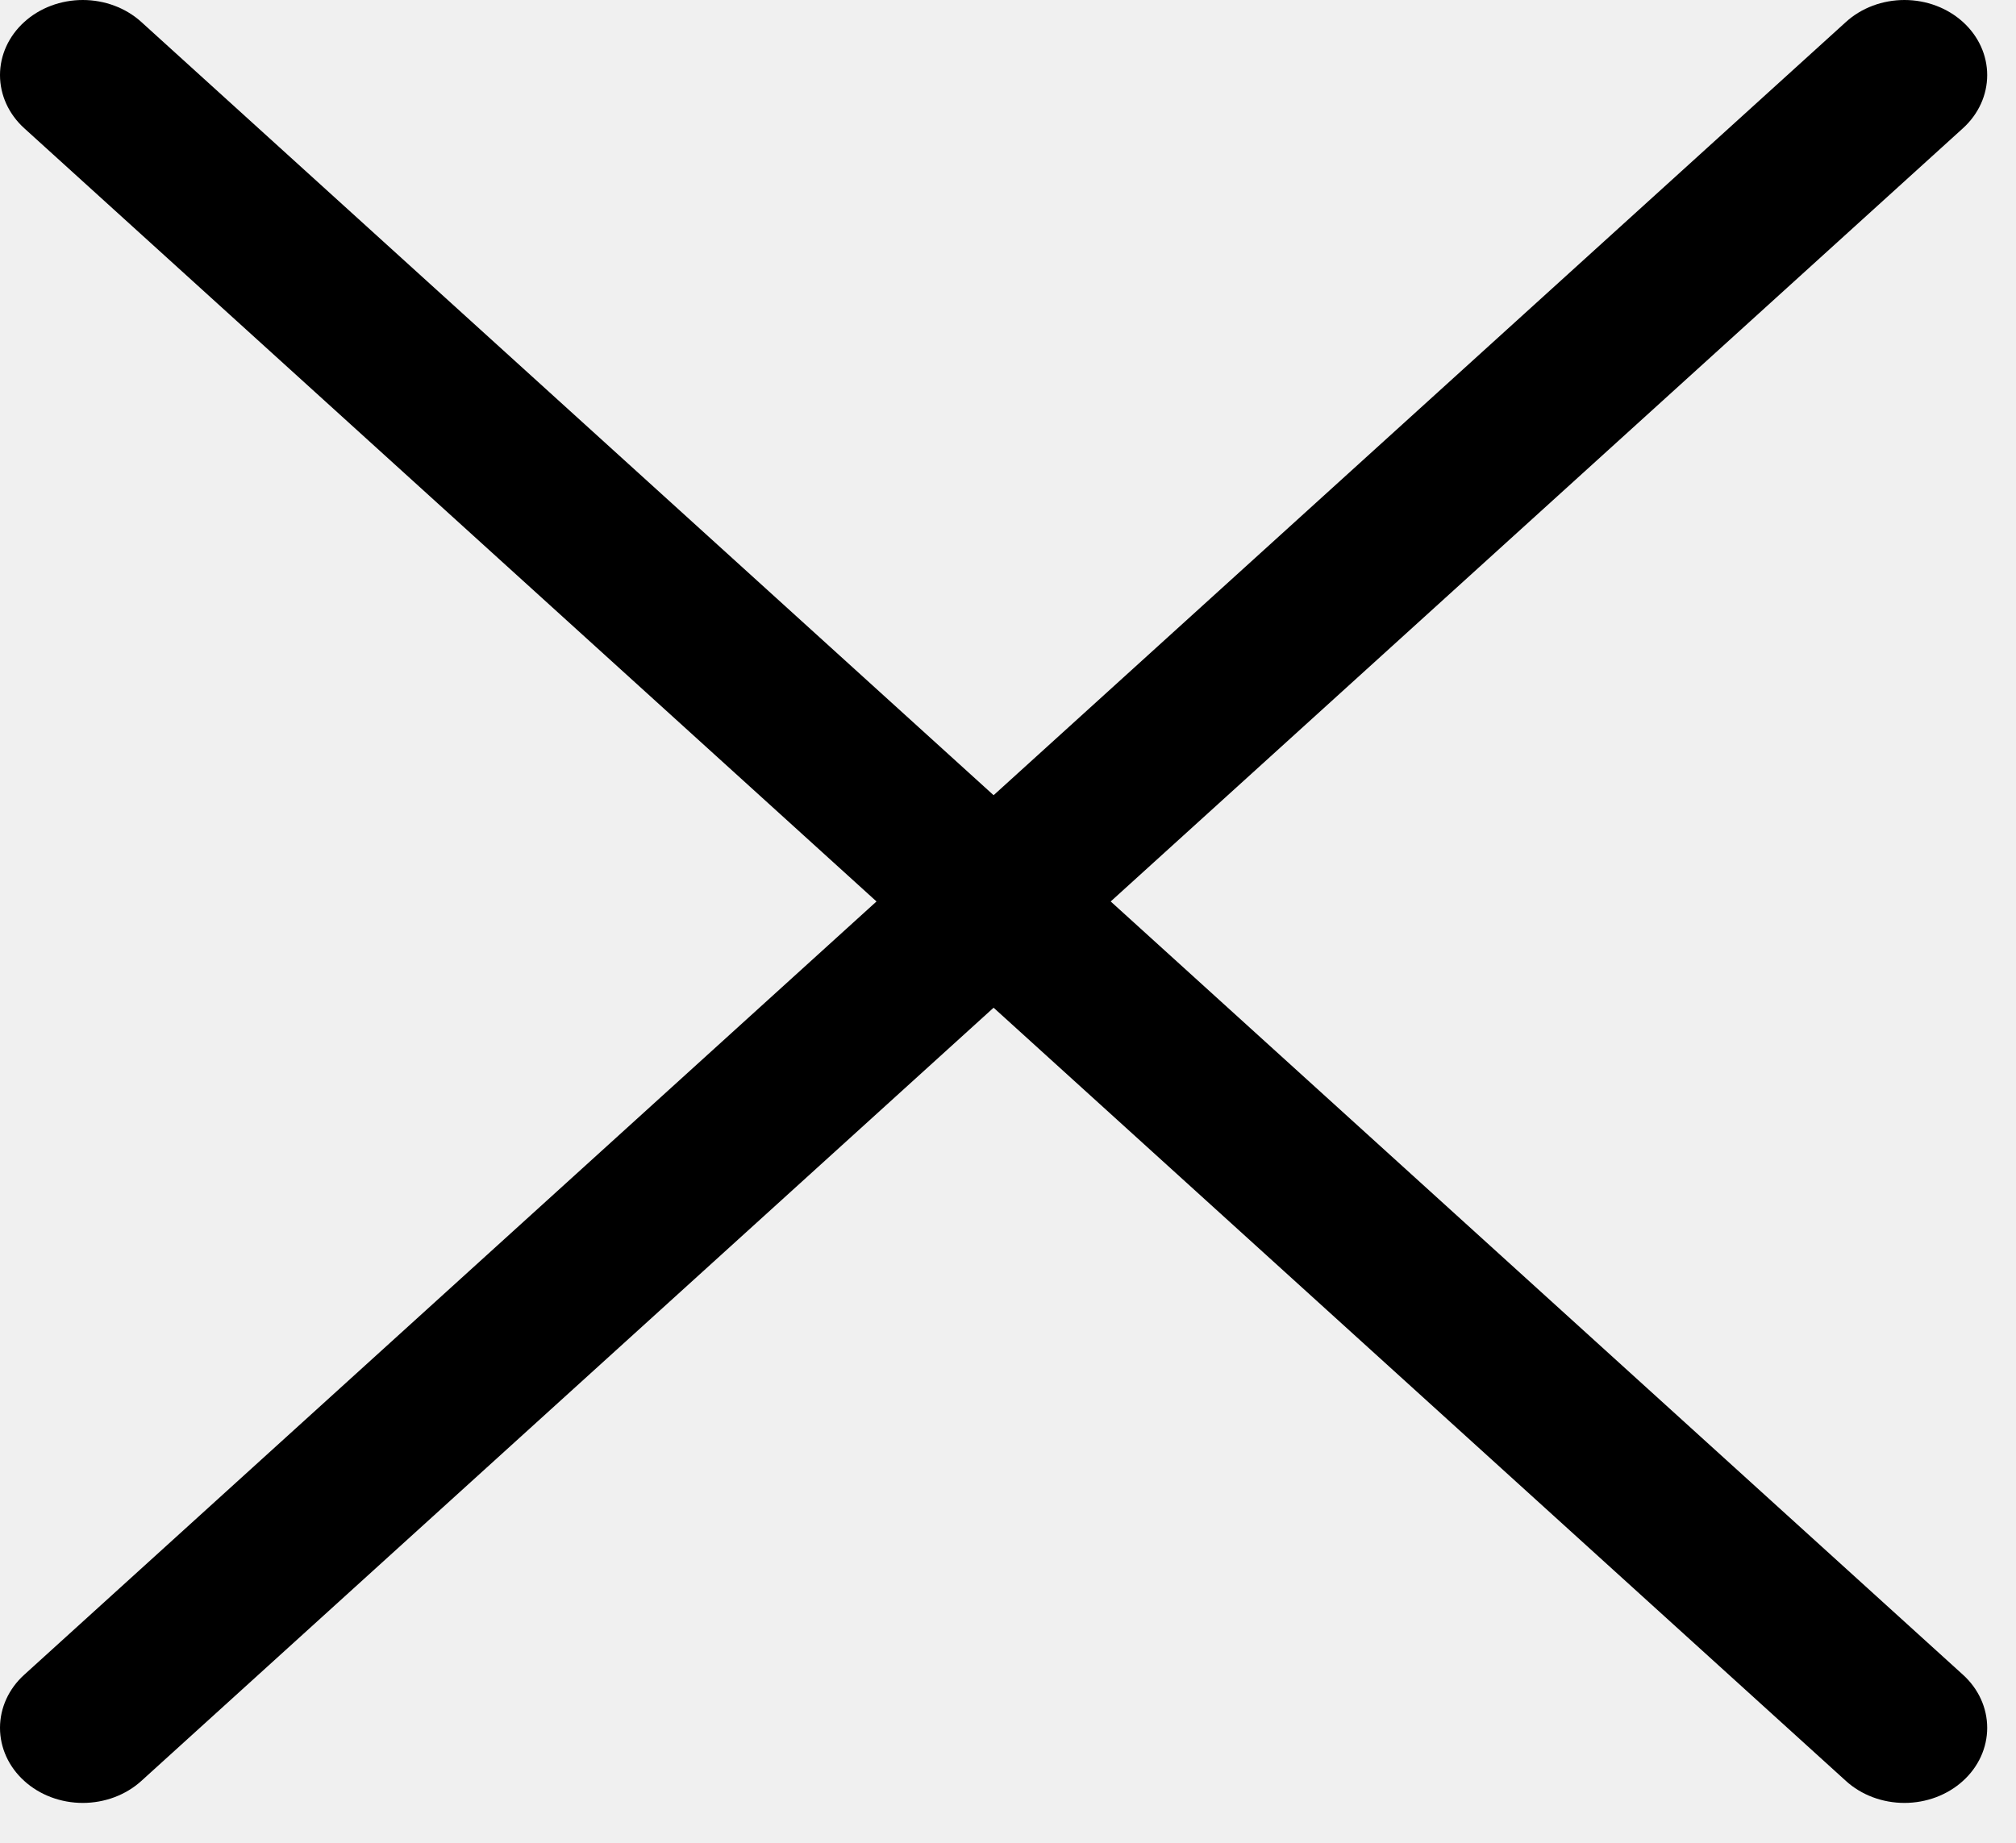
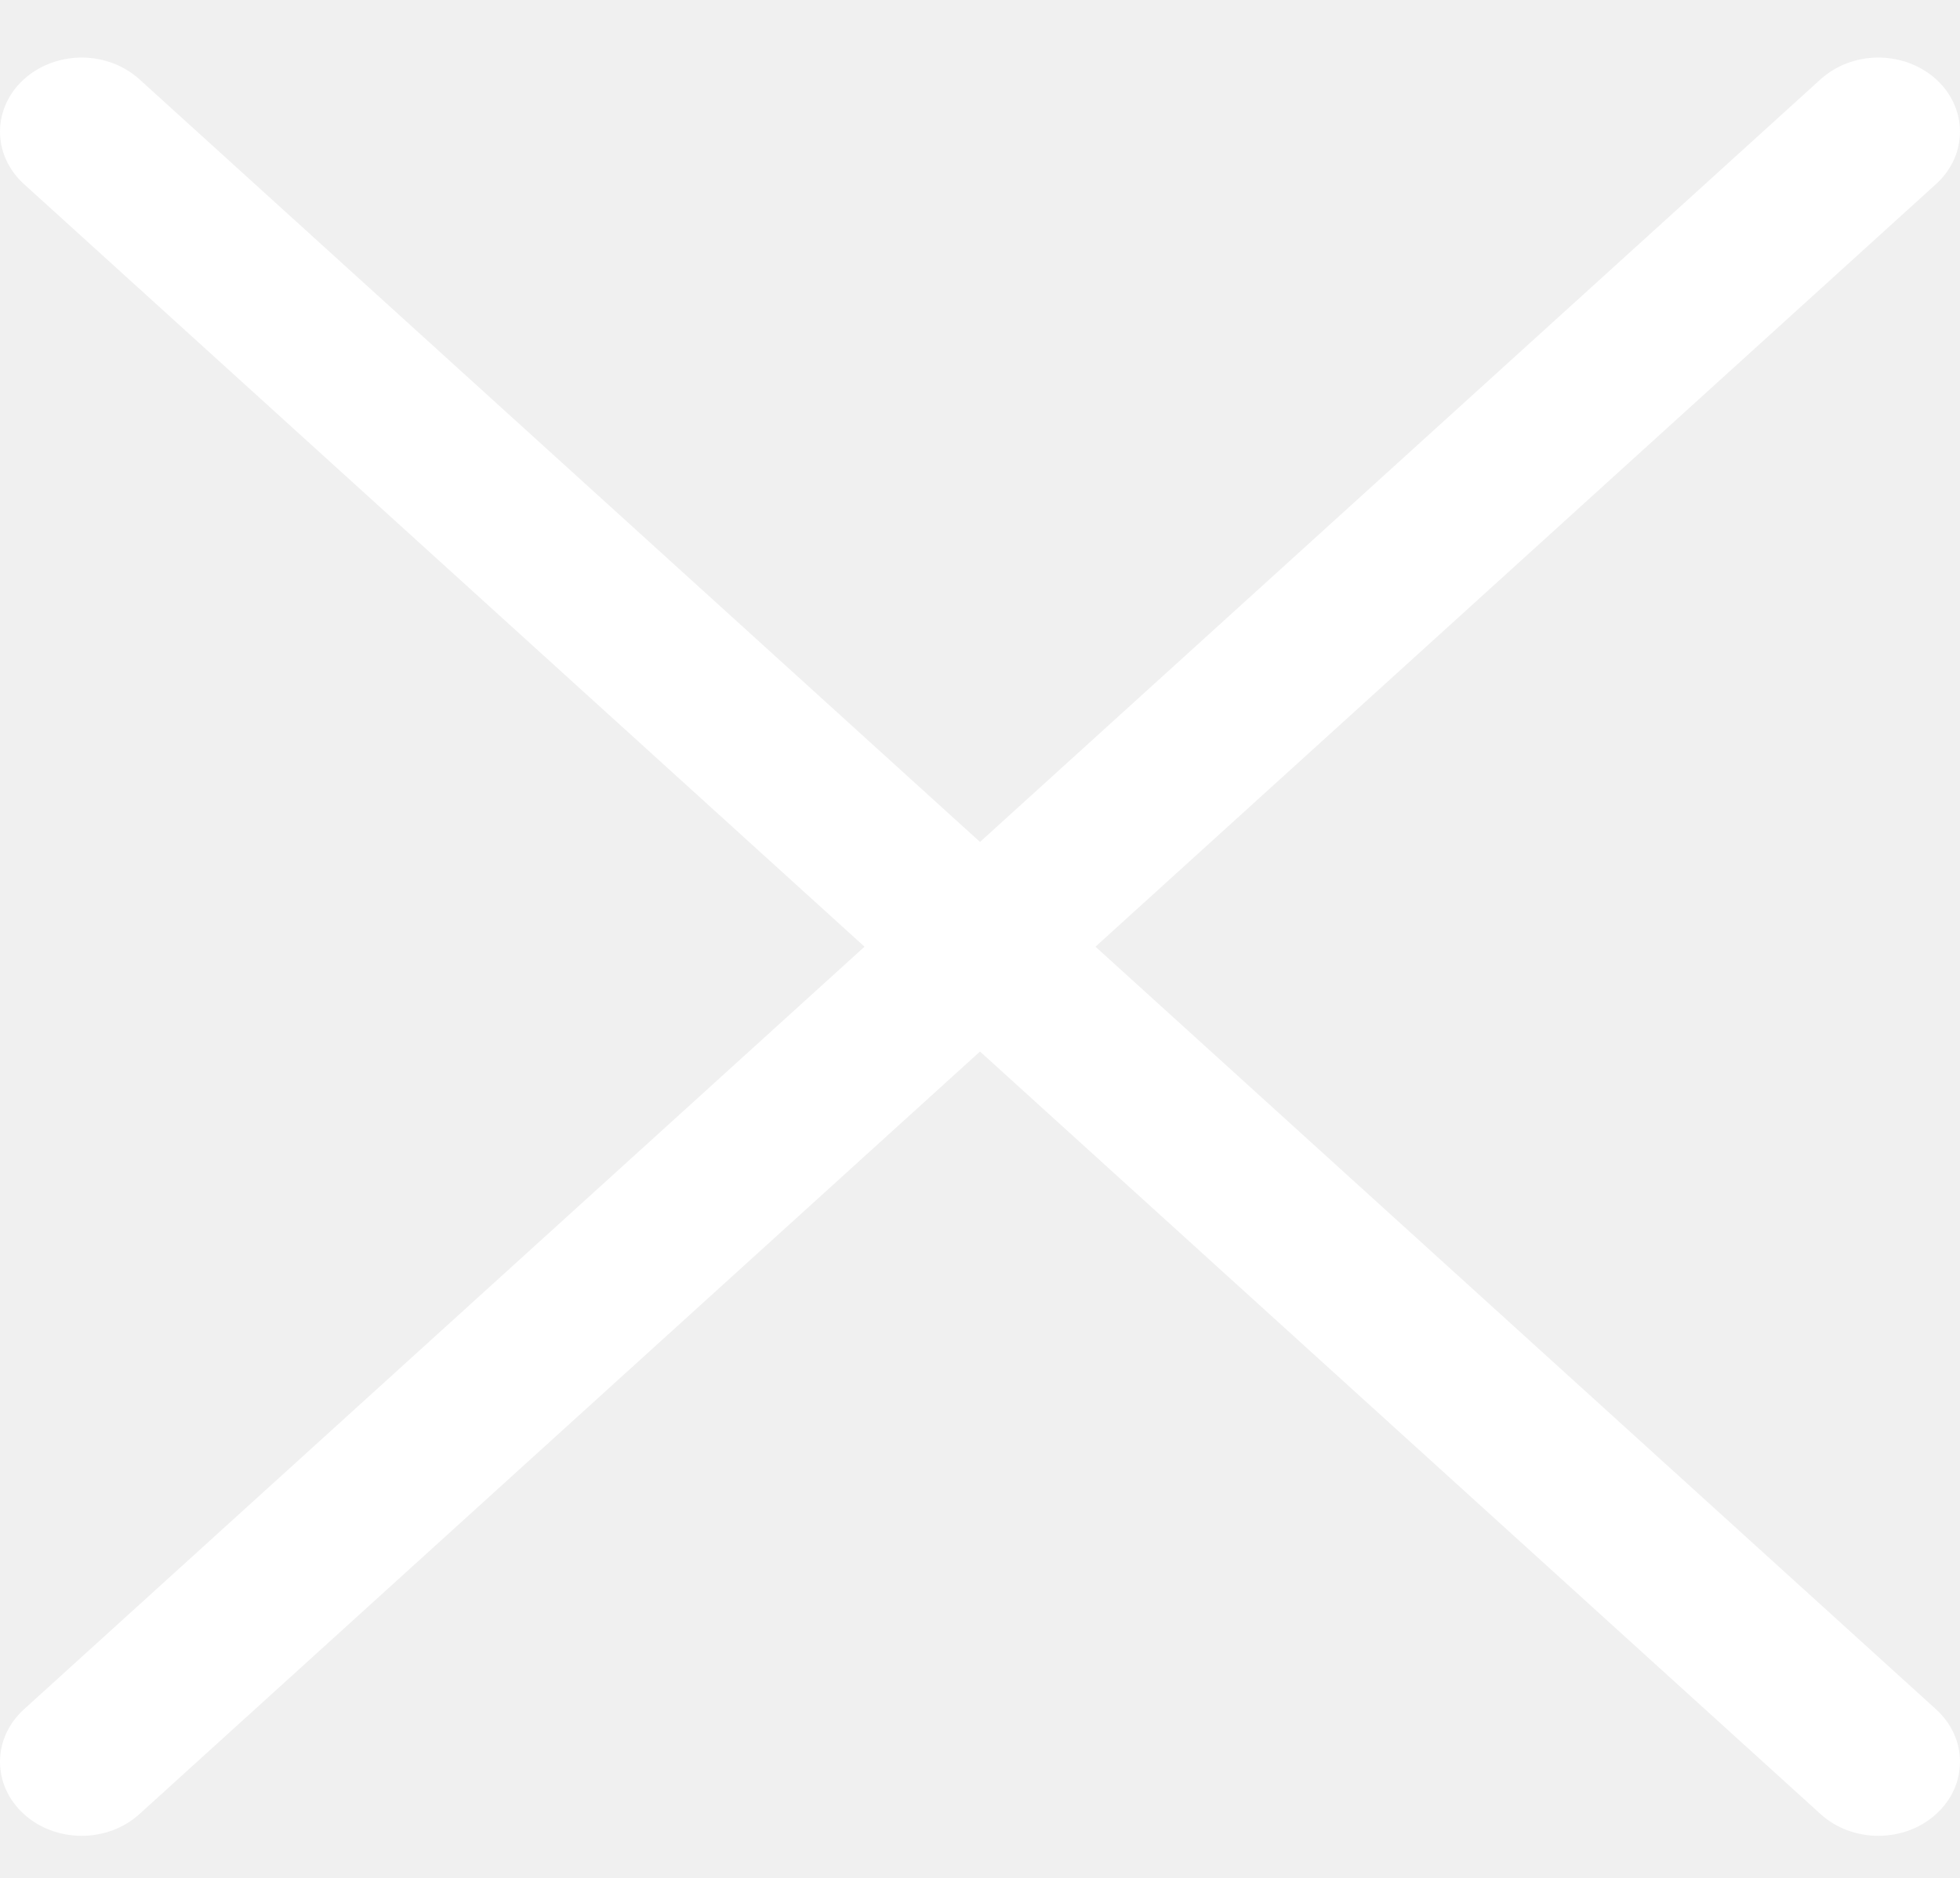
- <svg xmlns="http://www.w3.org/2000/svg" width="35" height="32" viewBox="0 0 35 32" fill="none">
-   <path d="M34.079 0.382C33.809 0.137 33.444 0 33.063 0C32.682 0 32.316 0.137 32.047 0.382L17.25 13.809L2.454 0.382C2.184 0.137 1.818 0 1.437 0C1.056 0 0.69 0.137 0.421 0.382C0.151 0.627 0 0.958 0 1.304C0 1.65 0.151 1.982 0.421 2.227L15.217 15.654L0.421 29.082C0.151 29.326 0 29.658 0 30.004C0 30.35 0.151 30.682 0.421 30.926C0.69 31.171 1.056 31.308 1.437 31.308C1.818 31.308 2.184 31.171 2.454 30.926L17.25 17.499L32.047 30.926C32.316 31.171 32.682 31.308 33.063 31.308C33.444 31.308 33.809 31.171 34.079 30.926C34.349 30.682 34.5 30.35 34.5 30.004C34.5 29.658 34.349 29.326 34.079 29.082L19.283 15.654L34.079 2.227C34.349 1.982 34.5 1.65 34.5 1.304C34.5 0.958 34.349 0.627 34.079 0.382Z" fill="black" />
+ <svg xmlns="http://www.w3.org/2000/svg" width="24" height="23" viewBox="0 0 24 23" fill="none">
+   <path d="M23.707 0.971C23.52 0.801 23.265 0.705 23 0.705C22.735 0.705 22.481 0.801 22.293 0.971L12 10.312L1.707 0.971C1.519 0.801 1.265 0.705 1 0.705C0.735 0.705 0.48 0.801 0.293 0.971C0.105 1.141 0 1.372 0 1.613C0 1.853 0.105 2.084 0.293 2.254L10.586 11.595L0.293 20.936C0.105 21.106 0 21.337 0 21.578C0 21.819 0.105 22.049 0.293 22.219C0.48 22.39 0.735 22.485 1 22.485C1.265 22.485 1.519 22.39 1.707 22.219L12 12.879L22.293 22.219C22.481 22.39 22.735 22.485 23 22.485C23.265 22.485 23.52 22.39 23.707 22.219C23.895 22.049 24 21.819 24 21.578C24 21.337 23.895 21.106 23.707 20.936L13.414 11.595L23.707 2.254C23.895 2.084 24 1.853 24 1.613C24 1.372 23.895 1.141 23.707 0.971Z" fill="white" />
</svg>
